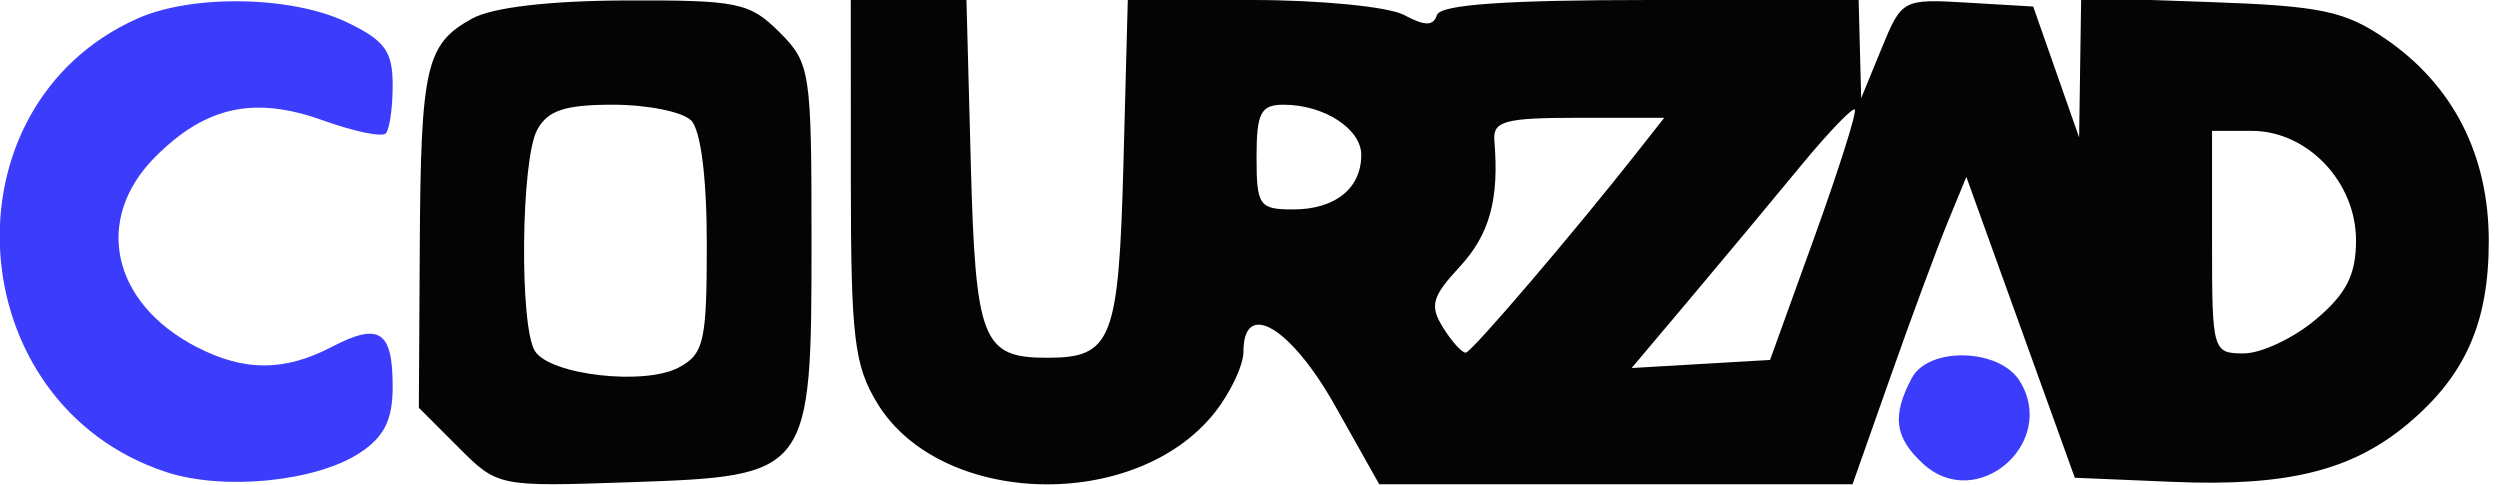
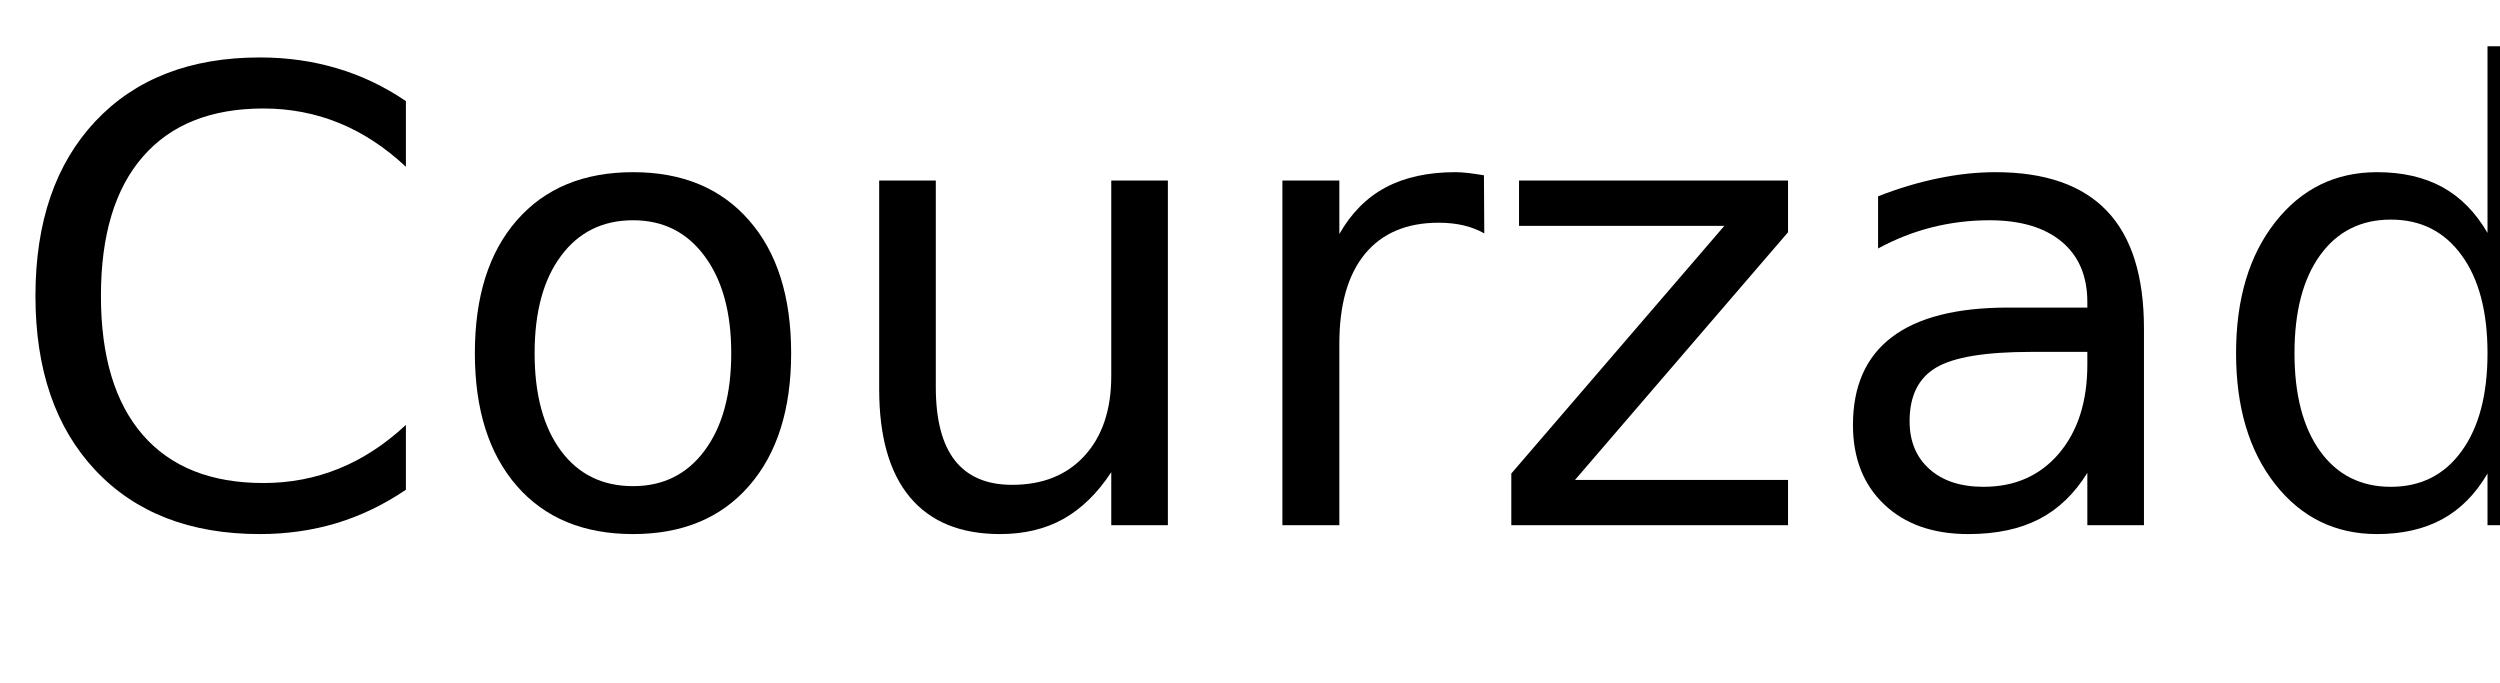
- <svg xmlns="http://www.w3.org/2000/svg" width="191" height="37" viewBox="0 0 191 37" version="1.1">
-   <path d="M 36.051 1.427 C 32.538 3.373, 32.149 5.074, 32.070 18.827 L 32 31.154 35.016 34.170 C 38.029 37.183, 38.044 37.186, 48.106 36.843 C 61.930 36.372, 62 36.280, 62 18.344 C 62 5.413, 61.908 4.817, 59.545 2.455 C 57.285 0.194, 56.356 0.003, 47.795 0.035 C 41.904 0.058, 37.603 0.567, 36.051 1.427 M 65.004 13.750 C 65.007 25.777, 65.260 27.915, 67.026 30.810 C 71.867 38.751, 86.810 39.143, 92.832 31.486 C 94.024 29.970, 95 27.891, 95 26.865 C 95 22.839, 98.608 24.970, 102 31 L 105.375 37 123.455 37 L 141.534 37 144.445 28.750 C 146.045 24.212, 148.001 18.929, 148.792 17.008 L 150.229 13.517 154.372 25.008 L 158.515 36.500 166.008 36.815 C 174.756 37.184, 179.713 35.954, 183.991 32.354 C 188.361 28.677, 190.143 24.642, 190.143 18.425 C 190.143 11.848, 187.426 6.517, 182.274 2.983 C 179.143 0.836, 177.325 0.454, 168.827 0.156 L 159 -0.187 158.922 5.156 L 158.845 10.500 157.091 5.500 L 155.337 0.500 150.322 0.203 C 145.362 -0.091, 145.290 -0.052, 143.751 3.703 L 142.194 7.500 142.097 3.750 L 142 0 126.083 -0 C 115.030 -0, 110.050 0.349, 109.786 1.143 C 109.500 2.001, 108.871 2.001, 107.268 1.143 C 106.093 0.515, 100.864 -0, 95.647 -0 L 86.163 -0 85.832 12.453 C 85.470 26.031, 84.960 27.333, 80 27.333 C 75.040 27.333, 74.530 26.031, 74.168 12.453 L 73.837 0 69.418 0 L 65 0 65.004 13.750 M 41.035 9.934 C 39.799 12.244, 39.676 24.940, 40.871 26.826 C 42.030 28.653, 49.244 29.475, 51.856 28.077 C 53.783 27.046, 54 26.091, 54 18.665 C 54 13.570, 53.540 9.940, 52.800 9.200 C 52.140 8.540, 49.456 8, 46.835 8 C 43.148 8, 41.836 8.437, 41.035 9.934 M 96 12 C 96 15.714, 96.200 16, 98.800 16 C 102.001 16, 104 14.399, 104 11.835 C 104 9.840, 101.152 8, 98.066 8 C 96.322 8, 96 8.624, 96 12 M 137.493 12.775 C 135.354 15.374, 131.591 19.889, 129.131 22.808 L 124.658 28.116 129.945 27.808 L 135.232 27.500 138.628 18.095 C 140.495 12.922, 141.879 8.546, 141.703 8.369 C 141.527 8.193, 139.632 10.176, 137.493 12.775 M 114.170 10.750 C 114.546 15.231, 113.806 17.918, 111.514 20.390 C 109.397 22.674, 109.210 23.364, 110.255 25.036 C 110.929 26.116, 111.710 26.973, 111.991 26.941 C 112.457 26.887, 120.241 17.777, 125.116 11.579 L 127.145 9 120.584 9 C 114.947 9, 114.044 9.246, 114.170 10.750 M 169 18.500 C 169 26.828, 169.049 27, 171.423 27 C 172.756 27, 175.231 25.835, 176.923 24.411 C 179.266 22.440, 180 20.998, 180 18.366 C 180 13.901, 176.290 10, 172.045 10 L 169 10 169 18.500" stroke="none" fill="#040404" fill-rule="evenodd" />
-   <path d="M 10.500 1.417 C -4.555 8.137, -3.125 30.843, 12.681 36.060 C 17.055 37.503, 24.119 36.808, 27.486 34.601 C 29.360 33.373, 30 32.084, 30 29.536 C 30 25.271, 28.983 24.607, 25.354 26.499 C 21.726 28.391, 18.661 28.393, 15.011 26.506 C 8.511 23.144, 7.123 16.723, 11.872 11.974 C 15.730 8.117, 19.439 7.314, 24.688 9.201 C 27.025 10.042, 29.176 10.490, 29.469 10.198 C 29.761 9.906, 30 8.250, 30 6.519 C 30 3.900, 29.406 3.087, 26.466 1.685 C 22.261 -0.320, 14.677 -0.447, 10.500 1.417 M 146.066 28.876 C 144.517 31.770, 144.747 33.461, 146.960 35.464 C 151.063 39.177, 157.246 33.810, 154.296 29.095 C 152.742 26.611, 147.355 26.467, 146.066 28.876" stroke="none" fill="#3c3cfc" fill-rule="evenodd" />
+ <svg xmlns="http://www.w3.org/2000/svg" xmlns:xlink="http://www.w3.org/1999/xlink" width="238" height="65" viewBox="0 0 238 65">
+   <defs>
+     <g>
+       <g id="glyph-0-0">
+         <path d="M 38.641 -40.375 L 38.641 -34.125 C 36.648 -35.988 34.523 -37.379 32.266 -38.297 C 30.016 -39.211 27.617 -39.672 25.078 -39.672 C 20.078 -39.672 16.25 -38.141 13.594 -35.078 C 10.938 -32.023 9.609 -27.609 9.609 -21.828 C 9.609 -16.066 10.938 -11.656 13.594 -8.594 C 16.25 -5.539 20.078 -4.016 25.078 -4.016 C 27.617 -4.016 30.016 -4.473 32.266 -5.391 C 34.523 -6.305 36.648 -7.691 38.641 -9.547 L 38.641 -3.375 C 36.566 -1.969 34.375 -0.91 32.062 -0.203 C 29.75 0.492 27.305 0.844 24.734 0.844 C 18.109 0.844 12.891 -1.18 9.078 -5.234 C 5.273 -9.285 3.375 -14.816 3.375 -21.828 C 3.375 -28.859 5.273 -34.398 9.078 -38.453 C 12.891 -42.504 18.109 -44.531 24.734 -44.531 C 27.348 -44.531 29.812 -44.18 32.125 -43.484 C 34.438 -42.797 36.609 -41.758 38.641 -40.375 Z M 38.641 -40.375 " />
+       </g>
+       <g id="glyph-0-1">
+         <path d="M 18.375 -29.031 C 15.477 -29.031 13.191 -27.898 11.516 -25.641 C 9.836 -23.391 9 -20.301 9 -16.375 C 9 -12.445 9.832 -9.352 11.5 -7.094 C 13.164 -4.844 15.457 -3.719 18.375 -3.719 C 21.238 -3.719 23.508 -4.848 25.188 -7.109 C 26.875 -9.379 27.719 -12.469 27.719 -16.375 C 27.719 -20.258 26.875 -23.336 25.188 -25.609 C 23.508 -27.891 21.238 -29.031 18.375 -29.031 Z M 18.375 -33.609 C 23.062 -33.609 26.738 -32.082 29.406 -29.031 C 32.082 -25.988 33.422 -21.77 33.422 -16.375 C 33.422 -11.008 32.082 -6.797 29.406 -3.734 C 26.738 -0.68 23.062 0.844 18.375 0.844 C 13.664 0.844 9.977 -0.68 7.312 -3.734 C 4.645 -6.797 3.312 -11.008 3.312 -16.375 C 3.312 -21.77 4.645 -25.988 7.312 -29.031 C 9.977 -32.082 13.664 -33.609 18.375 -33.609 Z M 18.375 -33.609 " />
+       </g>
+       <g id="glyph-0-2">
+         <path d="M 5.094 -12.953 L 5.094 -32.812 L 10.484 -32.812 L 10.484 -13.156 C 10.484 -10.051 11.086 -7.723 12.297 -6.172 C 13.516 -4.617 15.332 -3.844 17.75 -3.844 C 20.664 -3.844 22.969 -4.77 24.656 -6.625 C 26.344 -8.477 27.188 -11.004 27.188 -14.203 L 27.188 -32.812 L 32.578 -32.812 L 32.578 0 L 27.188 0 L 27.188 -5.047 C 25.875 -3.047 24.352 -1.562 22.625 -0.594 C 20.906 0.363 18.898 0.844 16.609 0.844 C 12.836 0.844 9.973 -0.328 8.016 -2.672 C 6.066 -5.016 5.094 -8.441 5.094 -12.953 Z M 18.656 -33.609 Z M 18.656 -33.609 " />
+       </g>
+       <g id="glyph-0-3">
+         <path d="M 24.672 -27.781 C 24.066 -28.125 23.406 -28.379 22.688 -28.547 C 21.977 -28.711 21.191 -28.797 20.328 -28.797 C 17.285 -28.797 14.945 -27.805 13.312 -25.828 C 11.688 -23.848 10.875 -21 10.875 -17.281 L 10.875 0 L 5.453 0 L 5.453 -32.812 L 10.875 -32.812 L 10.875 -27.719 C 12 -29.707 13.469 -31.188 15.281 -32.156 C 17.102 -33.125 19.316 -33.609 21.922 -33.609 C 22.285 -33.609 22.691 -33.582 23.141 -33.531 C 23.586 -33.477 24.086 -33.406 24.641 -33.312 Z M 24.672 -27.781 " />
+       </g>
+       <g id="glyph-0-4">
+         <path d="M 3.312 -32.812 L 28.922 -32.812 L 28.922 -27.891 L 8.641 -4.312 L 28.922 -4.312 L 28.922 0 L 2.578 0 L 2.578 -4.922 L 22.859 -28.5 L 3.312 -28.5 Z M 3.312 -32.812 " />
+       </g>
+       <g id="glyph-0-5">
+         <path d="M 20.562 -16.5 C 16.207 -16.5 13.191 -16 11.516 -15 C 9.836 -14 9 -12.301 9 -9.906 C 9 -7.988 9.629 -6.469 10.891 -5.344 C 12.148 -4.219 13.863 -3.656 16.031 -3.656 C 19.02 -3.656 21.414 -4.711 23.219 -6.828 C 25.02 -8.953 25.922 -11.773 25.922 -15.297 L 25.922 -16.5 Z M 31.312 -18.719 L 31.312 0 L 25.922 0 L 25.922 -4.984 C 24.691 -2.992 23.16 -1.523 21.328 -0.578 C 19.492 0.367 17.25 0.844 14.594 0.844 C 11.227 0.844 8.555 -0.098 6.578 -1.984 C 4.598 -3.867 3.609 -6.391 3.609 -9.547 C 3.609 -13.242 4.844 -16.031 7.312 -17.906 C 9.781 -19.781 13.469 -20.719 18.375 -20.719 L 25.922 -20.719 L 25.922 -21.234 C 25.922 -23.723 25.102 -25.645 23.469 -27 C 21.844 -28.352 19.555 -29.031 16.609 -29.031 C 14.734 -29.031 12.906 -28.805 11.125 -28.359 C 9.352 -27.91 7.645 -27.238 6 -26.344 L 6 -31.312 C 7.977 -32.082 9.895 -32.656 11.75 -33.031 C 13.602 -33.414 15.41 -33.609 17.172 -33.609 C 21.91 -33.609 25.453 -32.375 27.797 -29.906 C 30.141 -27.445 31.312 -23.719 31.312 -18.719 Z M 31.312 -18.719 " />
+       </g>
+       <g id="glyph-0-6">
+         <path d="M 27.25 -27.828 L 27.25 -45.594 L 32.641 -45.594 L 32.641 0 L 27.25 0 L 27.25 -4.922 C 26.113 -2.973 24.68 -1.523 22.953 -0.578 C 21.223 0.367 19.148 0.844 16.734 0.844 C 12.766 0.844 9.535 -0.734 7.047 -3.891 C 4.555 -7.055 3.312 -11.219 3.312 -16.375 C 3.312 -21.531 4.555 -25.691 7.047 -28.859 C 9.535 -32.023 12.766 -33.609 16.734 -33.609 C 19.148 -33.609 21.223 -33.133 22.953 -32.188 C 24.68 -31.238 26.113 -29.785 27.25 -27.828 Z M 8.875 -16.375 C 8.875 -12.414 9.688 -9.305 11.312 -7.047 C 12.945 -4.785 15.191 -3.656 18.047 -3.656 C 20.898 -3.656 23.145 -4.785 24.781 -7.047 C 26.426 -9.305 27.25 -12.414 27.25 -16.375 C 27.25 -20.344 26.426 -23.453 24.781 -25.703 C 23.145 -27.961 20.898 -29.094 18.047 -29.094 C 15.191 -29.094 12.945 -27.961 11.312 -25.703 C 9.688 -23.453 8.875 -20.344 8.875 -16.375 Z M 8.875 -16.375 " />
+       </g>
+     </g>
+   </defs>
+   <g fill="rgb(0%, 0%, 0%)" fill-opacity="1">
+     <use xlink:href="#glyph-0-0" x="0" y="50" />
+     <use xlink:href="#glyph-0-1" x="41.895" y="50" />
+     <use xlink:href="#glyph-0-2" x="78.604" y="50" />
+     <use xlink:href="#glyph-0-3" x="116.631" y="50" />
+     <use xlink:href="#glyph-0-4" x="141.299" y="50" />
+     <use xlink:href="#glyph-0-5" x="172.793" y="50" />
+     <use xlink:href="#glyph-0-6" x="209.561" y="50" />
+   </g>
</svg>
